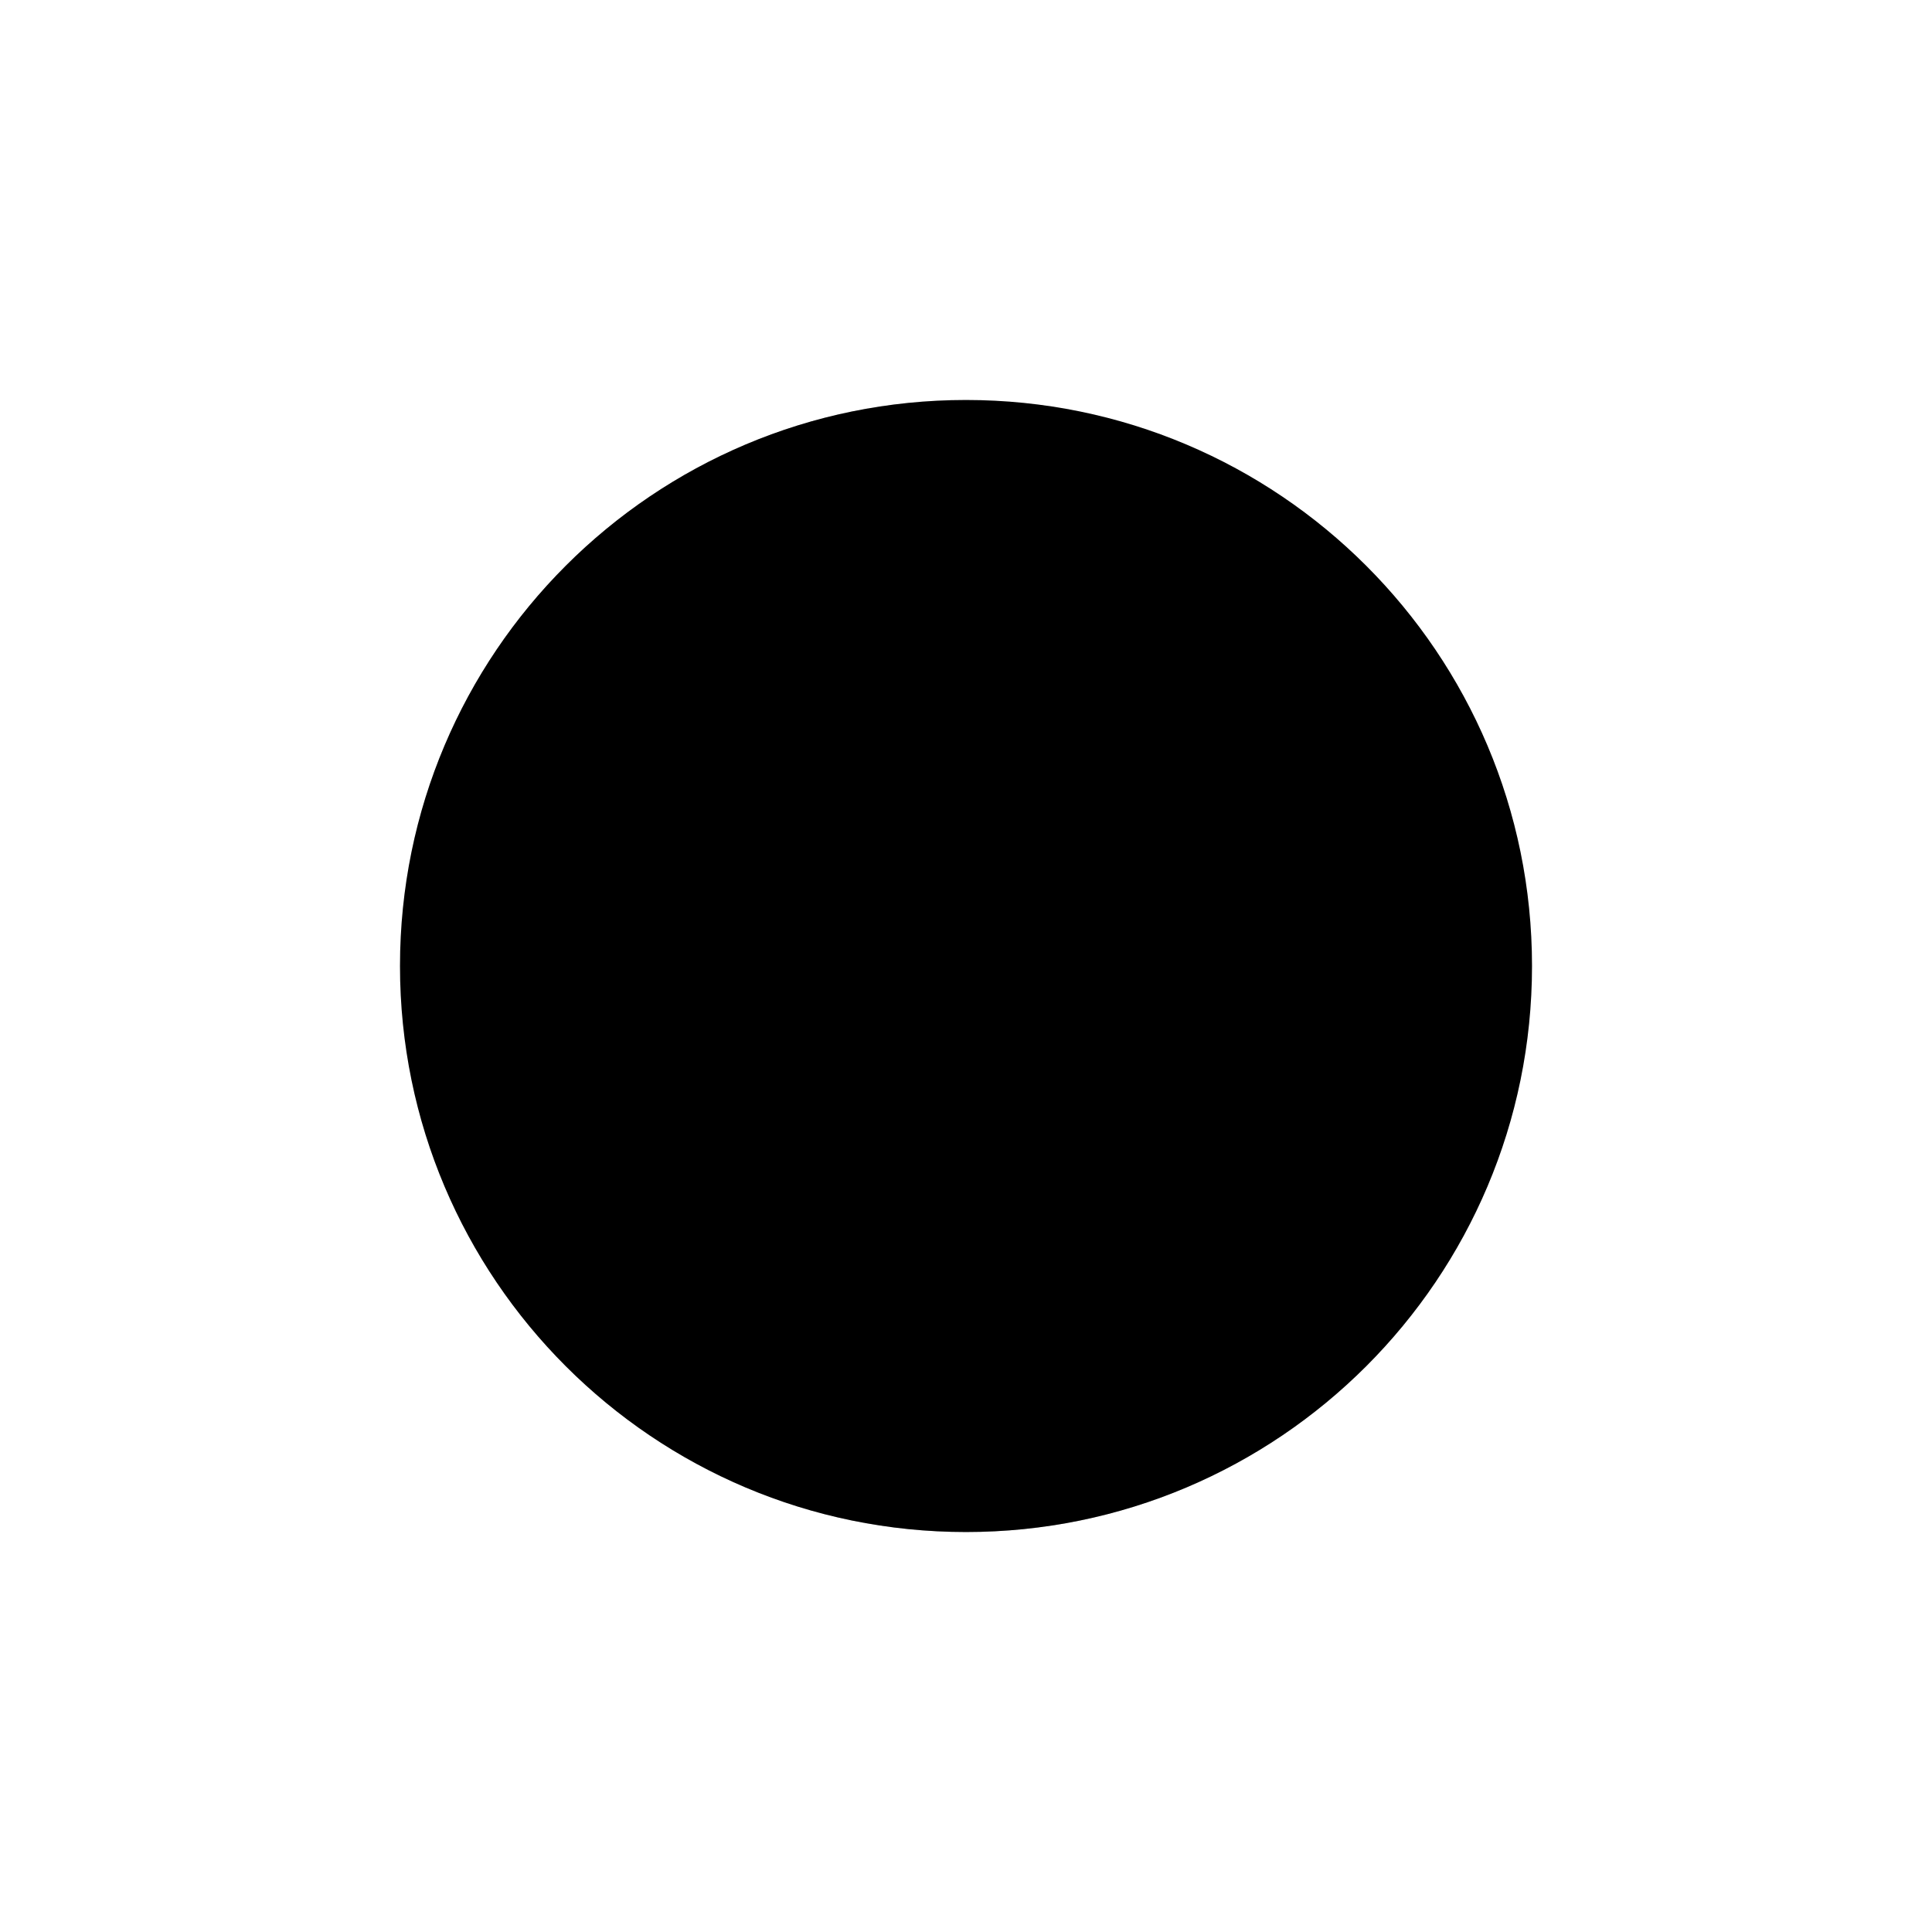
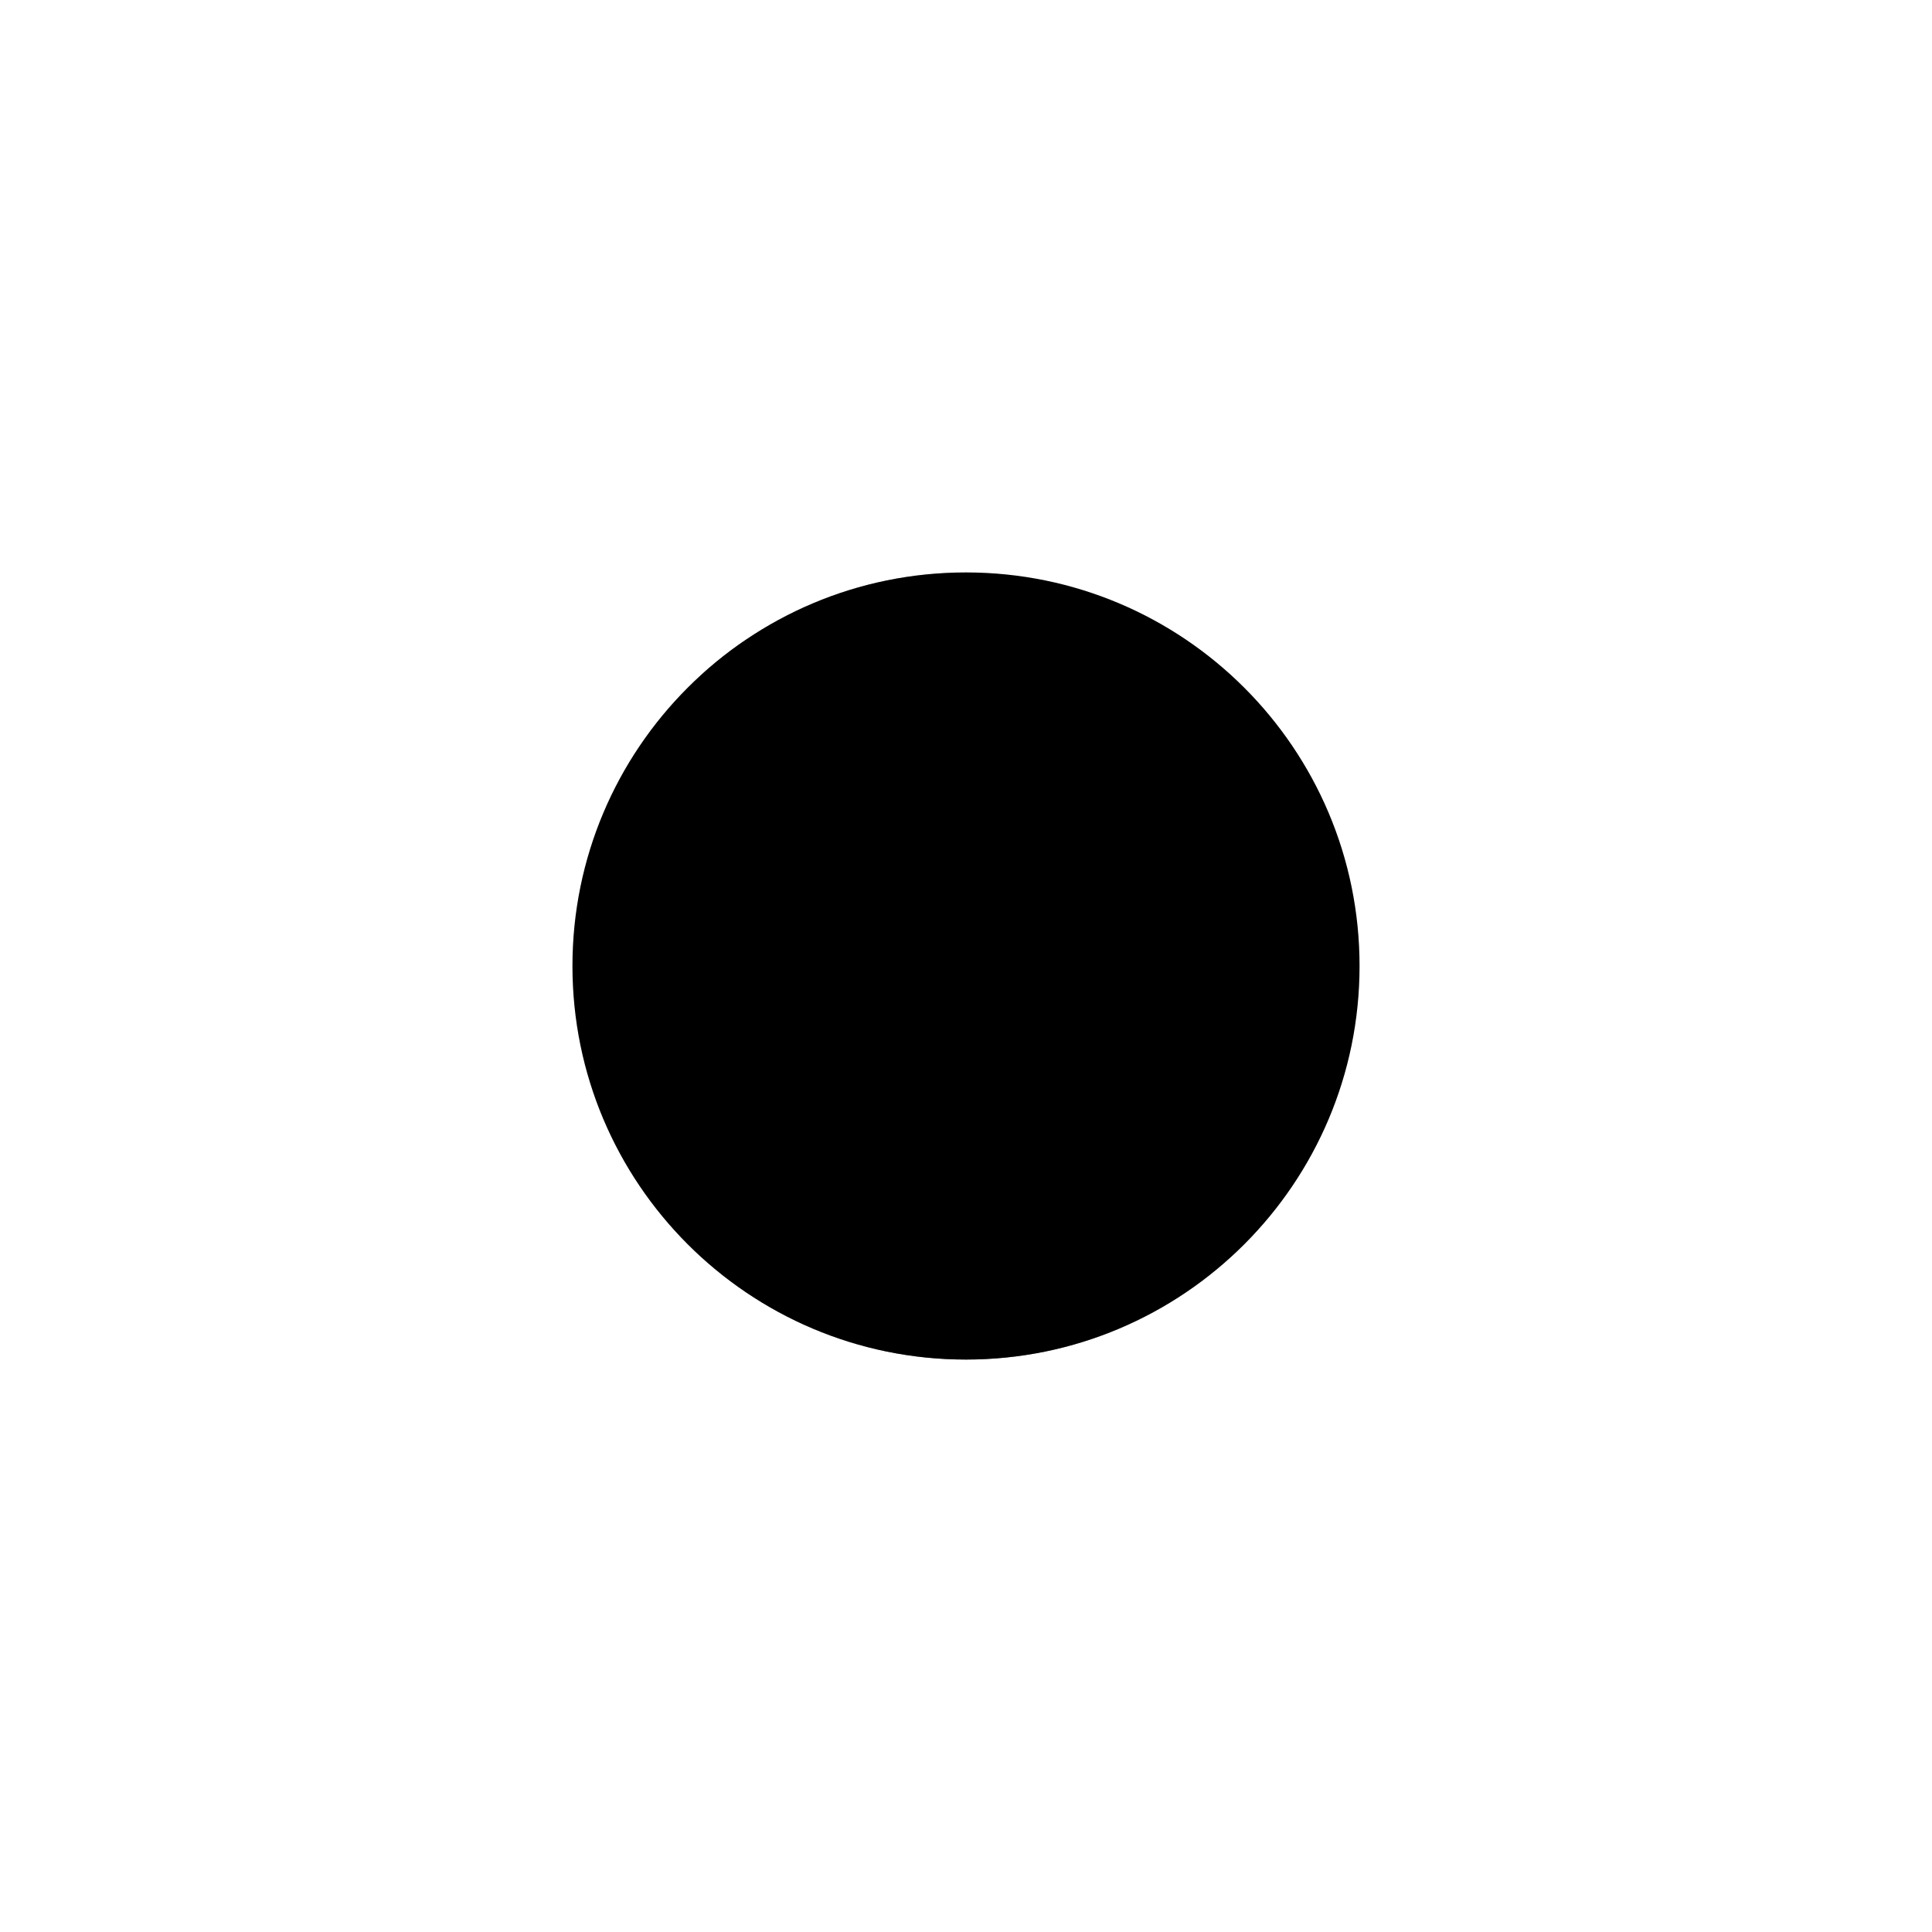
- <svg xmlns="http://www.w3.org/2000/svg" viewBox="0 0 1024 1024" role="img" aria-label="dabwith.me — Android adaptive foreground">
+ <svg xmlns="http://www.w3.org/2000/svg" viewBox="0 0 432 432" role="img" aria-label="dabwith.me · Shatterbox · Android adaptive foreground">
  <defs>
-     <radialGradient id="af_halo" cx="50%" cy="50%" r="50%">
-       <stop offset="0" stop-color="oklch(85% 0.10 30)" stop-opacity="0.55" />
-       <stop offset="0.65" stop-color="oklch(85% 0.10 30)" stop-opacity="0" />
+     <radialGradient id="afg_halo" cx="50%" cy="50%" r="50%">
+       <stop offset="0" stop-color="oklch(75% 0.18 68)" stop-opacity="0.55" />
+       <stop offset="0.65" stop-color="oklch(75% 0.18 68)" stop-opacity="0" />
    </radialGradient>
-     <radialGradient id="af_body" cx="65%" cy="72%" r="62%">
-       <stop offset="0" stop-color="oklch(80% 0.14 30)" />
-       <stop offset="0.7" stop-color="oklch(88% 0.06 320)" />
-       <stop offset="1" stop-color="oklch(85% 0.04 320)" />
+     <radialGradient id="afg_body" cx="62%" cy="70%" r="68%">
+       <stop offset="0" stop-color="oklch(82% 0.20 75)" />
+       <stop offset="0.4" stop-color="oklch(64% 0.18 60)" />
+       <stop offset="1" stop-color="oklch(28% 0.07 50)" />
    </radialGradient>
-     <radialGradient id="af_hi" cx="32%" cy="28%" r="36%">
-       <stop offset="0" stop-color="oklch(99% 0.02 320)" stop-opacity="0.95" />
-       <stop offset="1" stop-color="oklch(99% 0.02 320)" stop-opacity="0" />
+     <radialGradient id="afg_hi" cx="34%" cy="24%" r="34%">
+       <stop offset="0" stop-color="oklch(99% 0.04 90)" stop-opacity="0.95" />
+       <stop offset="1" stop-color="oklch(99% 0.04 90)" stop-opacity="0" />
    </radialGradient>
-     <radialGradient id="af_innershadow" cx="50%" cy="100%" r="65%">
-       <stop offset="0" stop-color="oklch(60% 0.10 320)" stop-opacity="0.30" />
-       <stop offset="0.55" stop-color="oklch(60% 0.10 320)" stop-opacity="0.08" />
-       <stop offset="1" stop-color="oklch(60% 0.10 320)" stop-opacity="0" />
+     <radialGradient id="afg_inner" cx="50%" cy="100%" r="70%">
+       <stop offset="0" stop-color="oklch(15% 0.04 50)" stop-opacity="0.55" />
+       <stop offset="0.6" stop-color="oklch(15% 0.04 50)" stop-opacity="0.15" />
+       <stop offset="1" stop-color="oklch(15% 0.04 50)" stop-opacity="0" />
    </radialGradient>
-     <radialGradient id="af_cheek">
-       <stop offset="0" stop-color="oklch(80% 0.16 25)" stop-opacity="0.55" />
-       <stop offset="0.7" stop-color="oklch(80% 0.16 25)" stop-opacity="0" />
+     <radialGradient id="afg_cheek">
+       <stop offset="0" stop-color="oklch(82% 0.20 70)" stop-opacity="0.70" />
+       <stop offset="0.7" stop-color="oklch(82% 0.20 70)" stop-opacity="0" />
    </radialGradient>
-     <radialGradient id="af_eyehi" cx="40%" cy="30%" r="30%">
-       <stop offset="0" stop-color="oklch(99% 0.005 320)" stop-opacity="0.92" />
-       <stop offset="1" stop-color="oklch(99% 0.005 320)" stop-opacity="0" />
+     <radialGradient id="afg_eyehi" cx="40%" cy="30%" r="30%">
+       <stop offset="0" stop-color="oklch(85% 0.16 70)" stop-opacity="0.95" />
+       <stop offset="1" stop-color="oklch(85% 0.16 70)" stop-opacity="0" />
    </radialGradient>
-     <filter id="af_blur" x="-30%" y="-30%" width="160%" height="160%">
-       <feGaussianBlur stdDeviation="7" />
+     <linearGradient id="afg_specA" x1="20%" y1="0%" x2="50%" y2="100%">
+       <stop offset="0" stop-color="oklch(99% 0.04 88)" stop-opacity="0.55" />
+       <stop offset="1" stop-color="oklch(99% 0.04 88)" stop-opacity="0" />
+     </linearGradient>
+     <filter id="afg_blur" x="-30%" y="-30%" width="160%" height="160%">
+       <feGaussianBlur stdDeviation="2" />
    </filter>
-     <clipPath id="af_clip">
-       <circle cx="512" cy="512" r="300" />
+   </defs>
+   <defs>
+     <clipPath id="afg_clip">
+       <circle cx="216" cy="216" r="88" />
    </clipPath>
  </defs>
-   <circle cx="512" cy="512" r="370" fill="url(#af_halo)" />
-   <circle cx="512" cy="512" r="300" fill="url(#af_body)" />
-   <circle cx="512" cy="512" r="300" fill="url(#af_hi)" />
-   <circle cx="512" cy="512" r="300" fill="url(#af_innershadow)" />
-   <g clip-path="url(#af_clip)">
-     <ellipse cx="327" cy="595" rx="51" ry="33" fill="url(#af_cheek)" filter="url(#af_blur)" />
-     <ellipse cx="697" cy="595" rx="51" ry="33" fill="url(#af_cheek)" filter="url(#af_blur)" />
+   <circle cx="216" cy="216" r="105.6" fill="url(#afg_halo)" />
+   <circle cx="216" cy="216" r="88" fill="url(#afg_body)" />
+   <circle cx="216" cy="216" r="88" fill="url(#afg_hi)" />
+   <circle cx="216" cy="216" r="88" fill="url(#afg_inner)" />
+   <g clip-path="url(#afg_clip)">
+     <polygon points="155.28,146.48 192.24,135.92 252.96,290.8 224.8,297.84" fill="url(#afg_specA)" opacity="0.55" />
+     <ellipse cx="161.44" cy="240.64" rx="14.96" ry="9.68" fill="url(#afg_cheek)" filter="url(#afg_blur)" />
+     <ellipse cx="270.56" cy="240.64" rx="14.96" ry="9.68" fill="url(#afg_cheek)" filter="url(#afg_blur)" />
  </g>
-   <ellipse cx="427" cy="537" rx="43" ry="55" fill="oklch(28% 0.04 290)" />
-   <ellipse cx="597" cy="537" rx="43" ry="55" fill="oklch(28% 0.04 290)" />
-   <ellipse cx="414" cy="513" rx="13" ry="18" fill="url(#af_eyehi)" />
-   <ellipse cx="584" cy="513" rx="13" ry="18" fill="url(#af_eyehi)" />
+   <ellipse cx="195.32" cy="222.6" rx="12.32" ry="15.84" fill="oklch(15% 0.04 50)" />
+   <ellipse cx="236.68" cy="222.6" rx="12.32" ry="15.84" fill="oklch(15% 0.04 50)" />
+   <ellipse cx="191.8" cy="215.12" rx="3.872" ry="5.28" fill="url(#afg_eyehi)" />
+   <ellipse cx="233.16" cy="215.12" rx="3.872" ry="5.28" fill="url(#afg_eyehi)" />
+   <circle cx="216" cy="216" r="88" fill="none" stroke="oklch(75% 0.18 68)" stroke-opacity="0.5" stroke-width="0.88" />
</svg>
